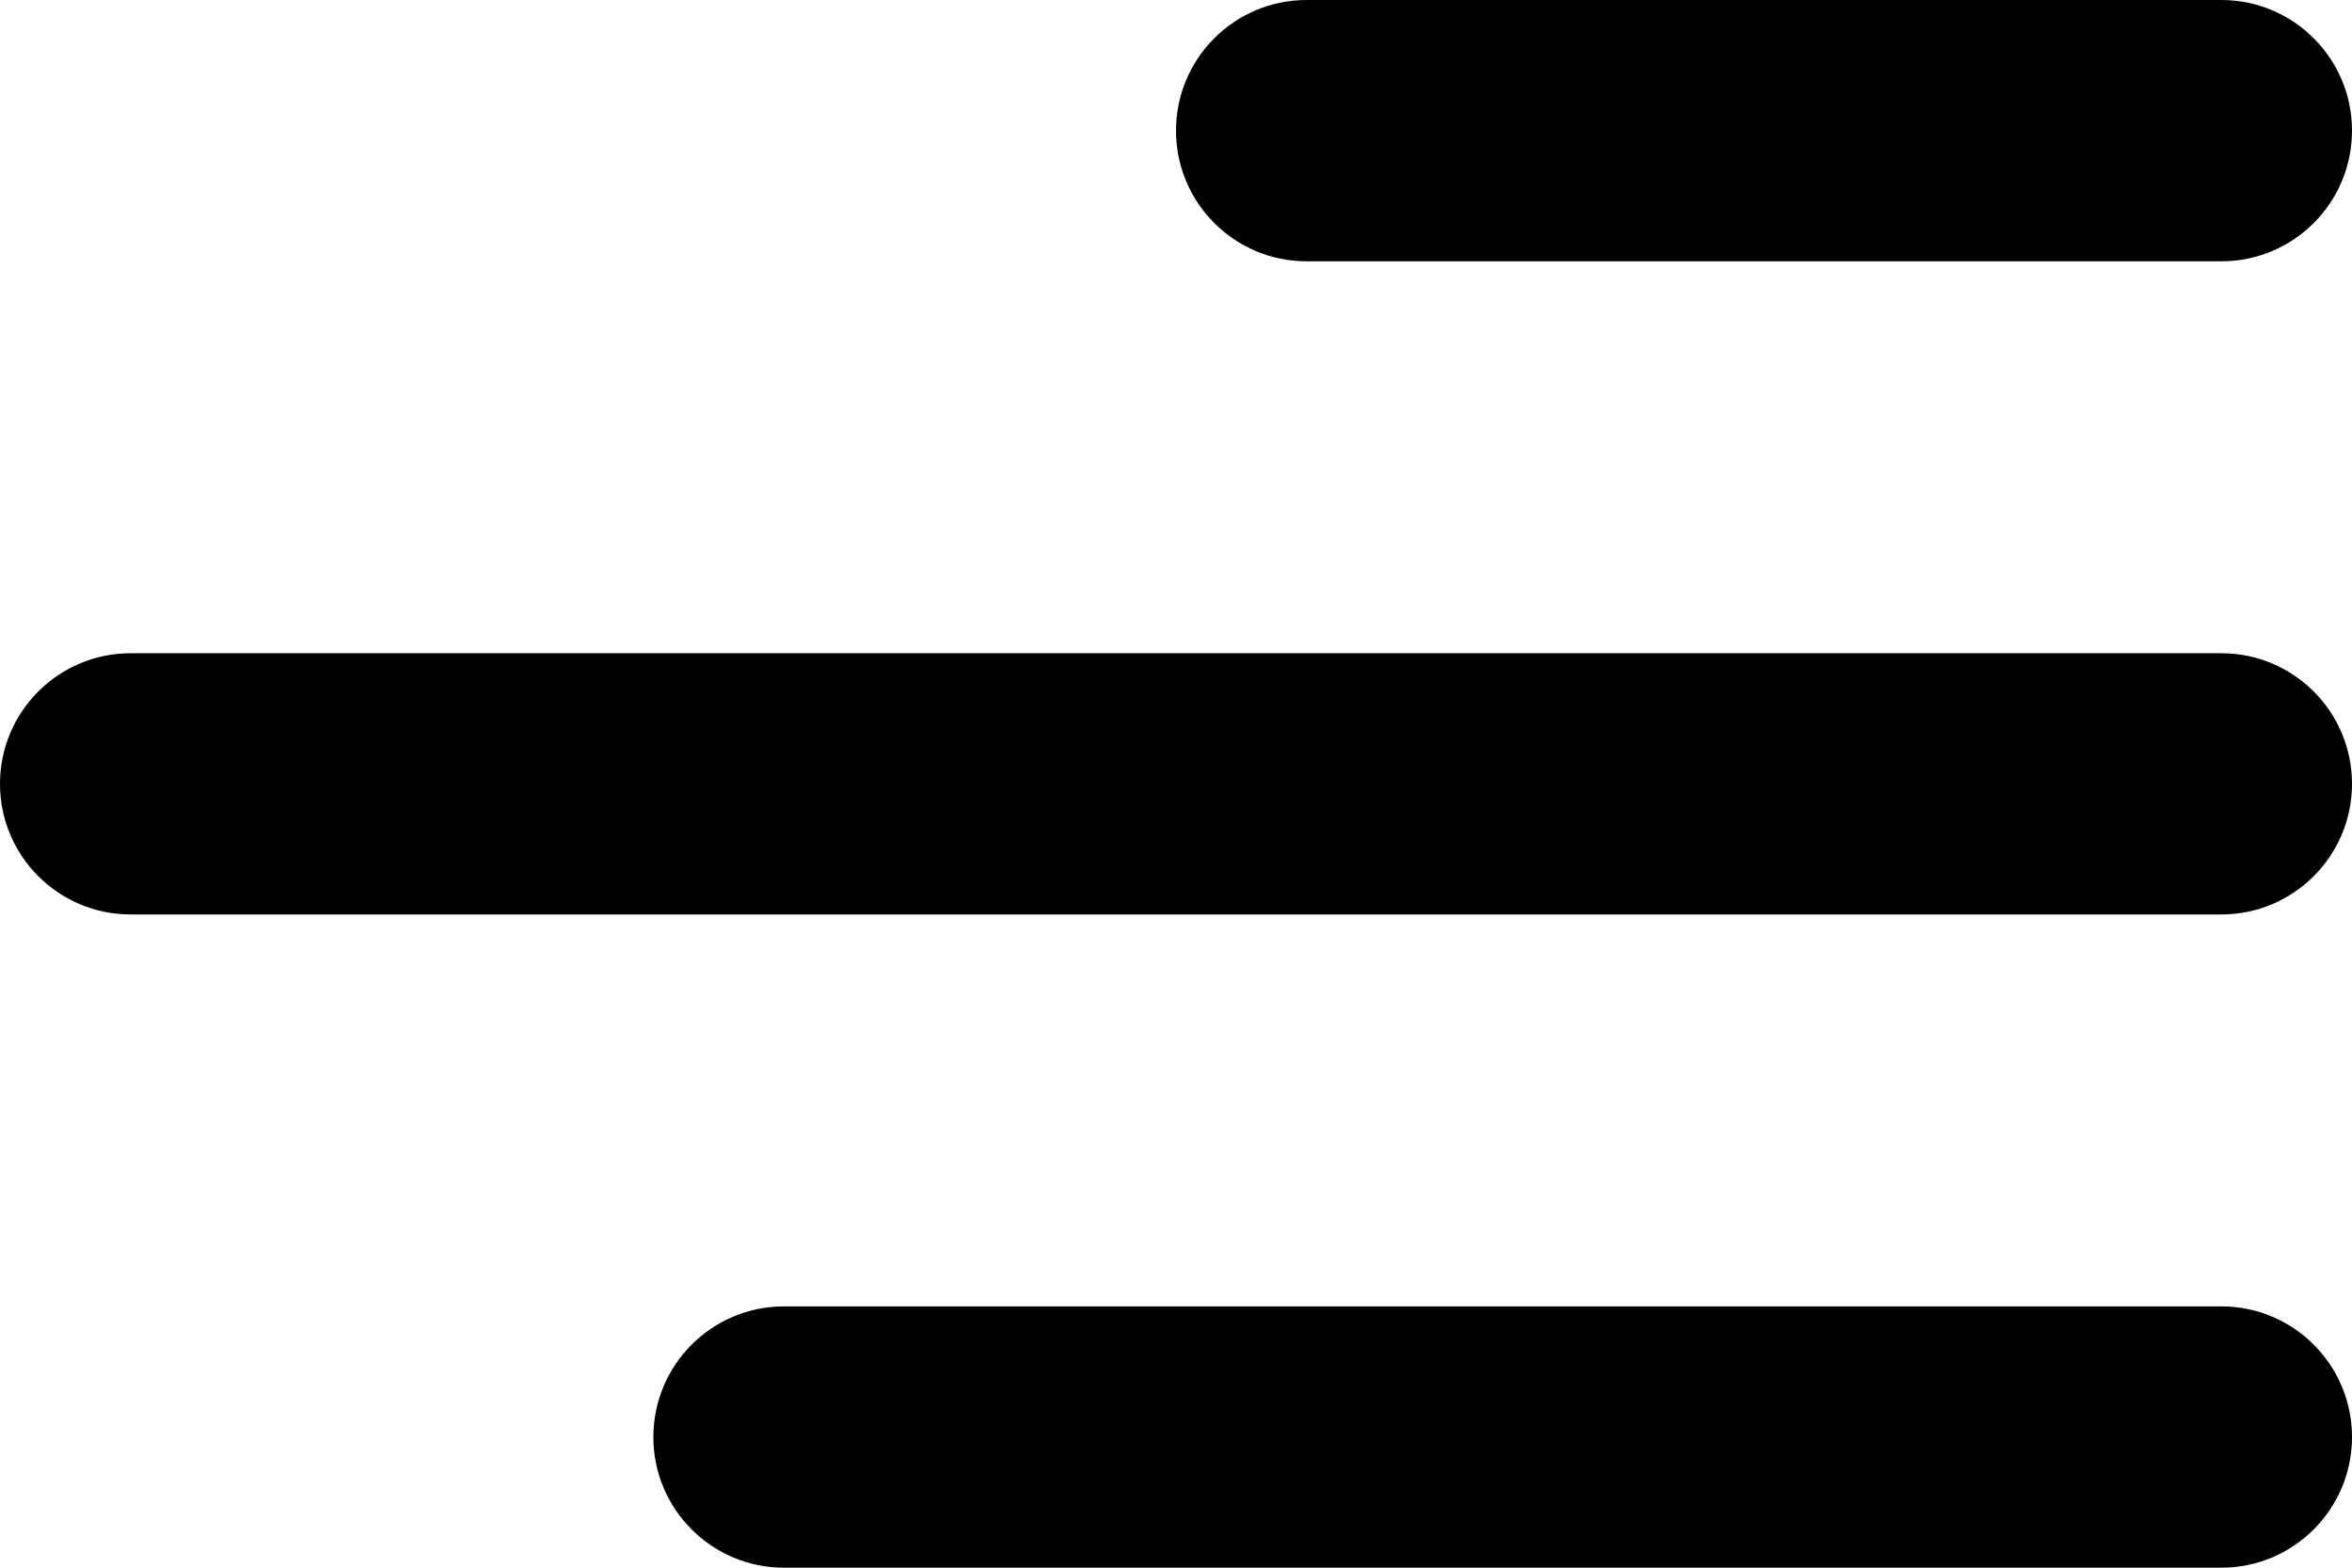
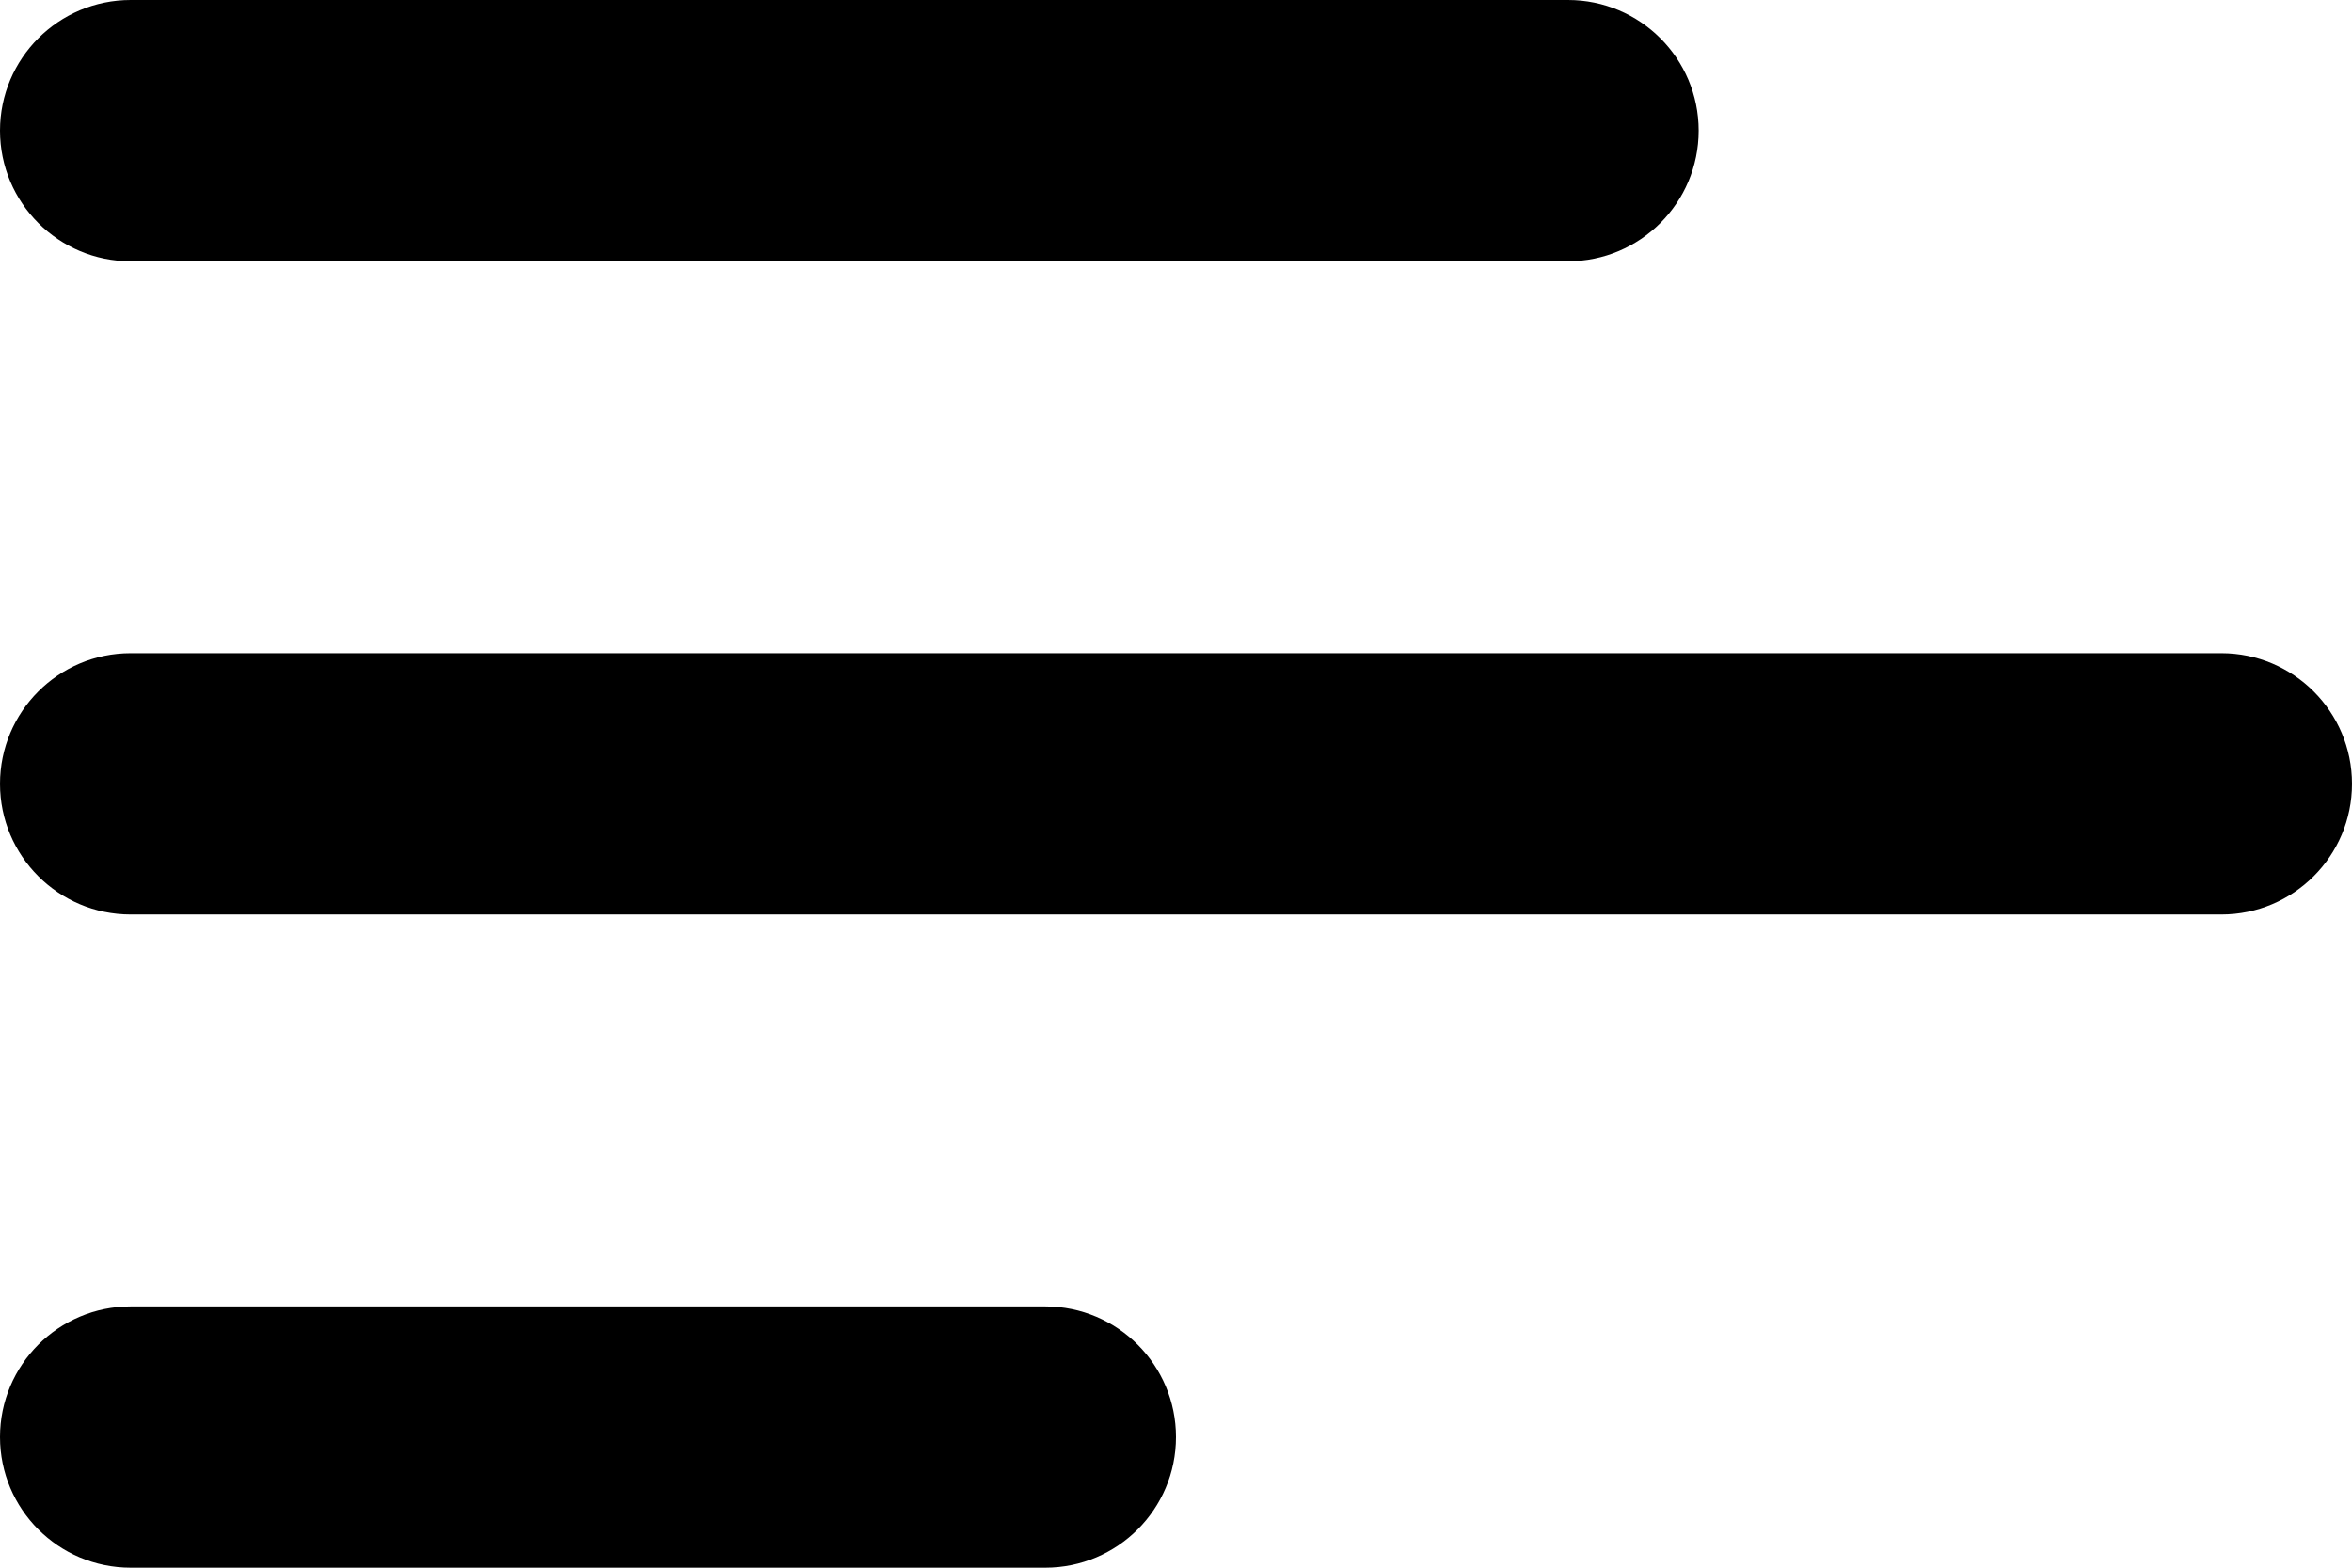
- <svg xmlns="http://www.w3.org/2000/svg" width="24" height="16" viewBox="0 0 24 16" fill="none">
-   <path d="M24 1.333C24 0.597 23.403 5.21873e-08 22.667 1.16564e-07L13.333 9.3251e-07C12.597 9.96886e-07 12 0.597 12 1.333C12 2.07 12.597 2.667 13.333 2.667L22.667 2.667C23.403 2.667 24 2.07 24 1.333ZM24 8C24 7.264 23.403 6.667 22.667 6.667L1.333 6.667C0.597 6.667 -7.63759e-07 7.264 -6.99382e-07 8C-6.35006e-07 8.736 0.597 9.333 1.333 9.333L22.667 9.333C23.403 9.333 24 8.736 24 8ZM22.667 16C23.403 16 24 15.403 24 14.667C24 13.93 23.403 13.333 22.667 13.333L8 13.333C7.264 13.333 6.667 13.93 6.667 14.667C6.667 15.403 7.264 16 8 16L22.667 16Z" fill="black" />
+ <svg xmlns="http://www.w3.org/2000/svg" width="18" height="12" viewBox="0 0 18 12" fill="none">
+   <path d="M0 11C0 11.552 0.448 12 1 12H8C8.552 12 9 11.552 9 11C9 10.448 8.552 10 8 10H1C0.448 10 0 10.448 0 11ZM0 6C0 6.552 0.448 7 1 7H17C17.552 7 18 6.552 18 6C18 5.448 17.552 5 17 5H1C0.448 5 0 5.448 0 6ZM1 0C0.448 0 0 0.448 0 1C0 1.552 0.448 2 1 2H12C12.552 2 13 1.552 13 1C13 0.448 12.552 0 12 0H1Z" fill="black" />
</svg>
